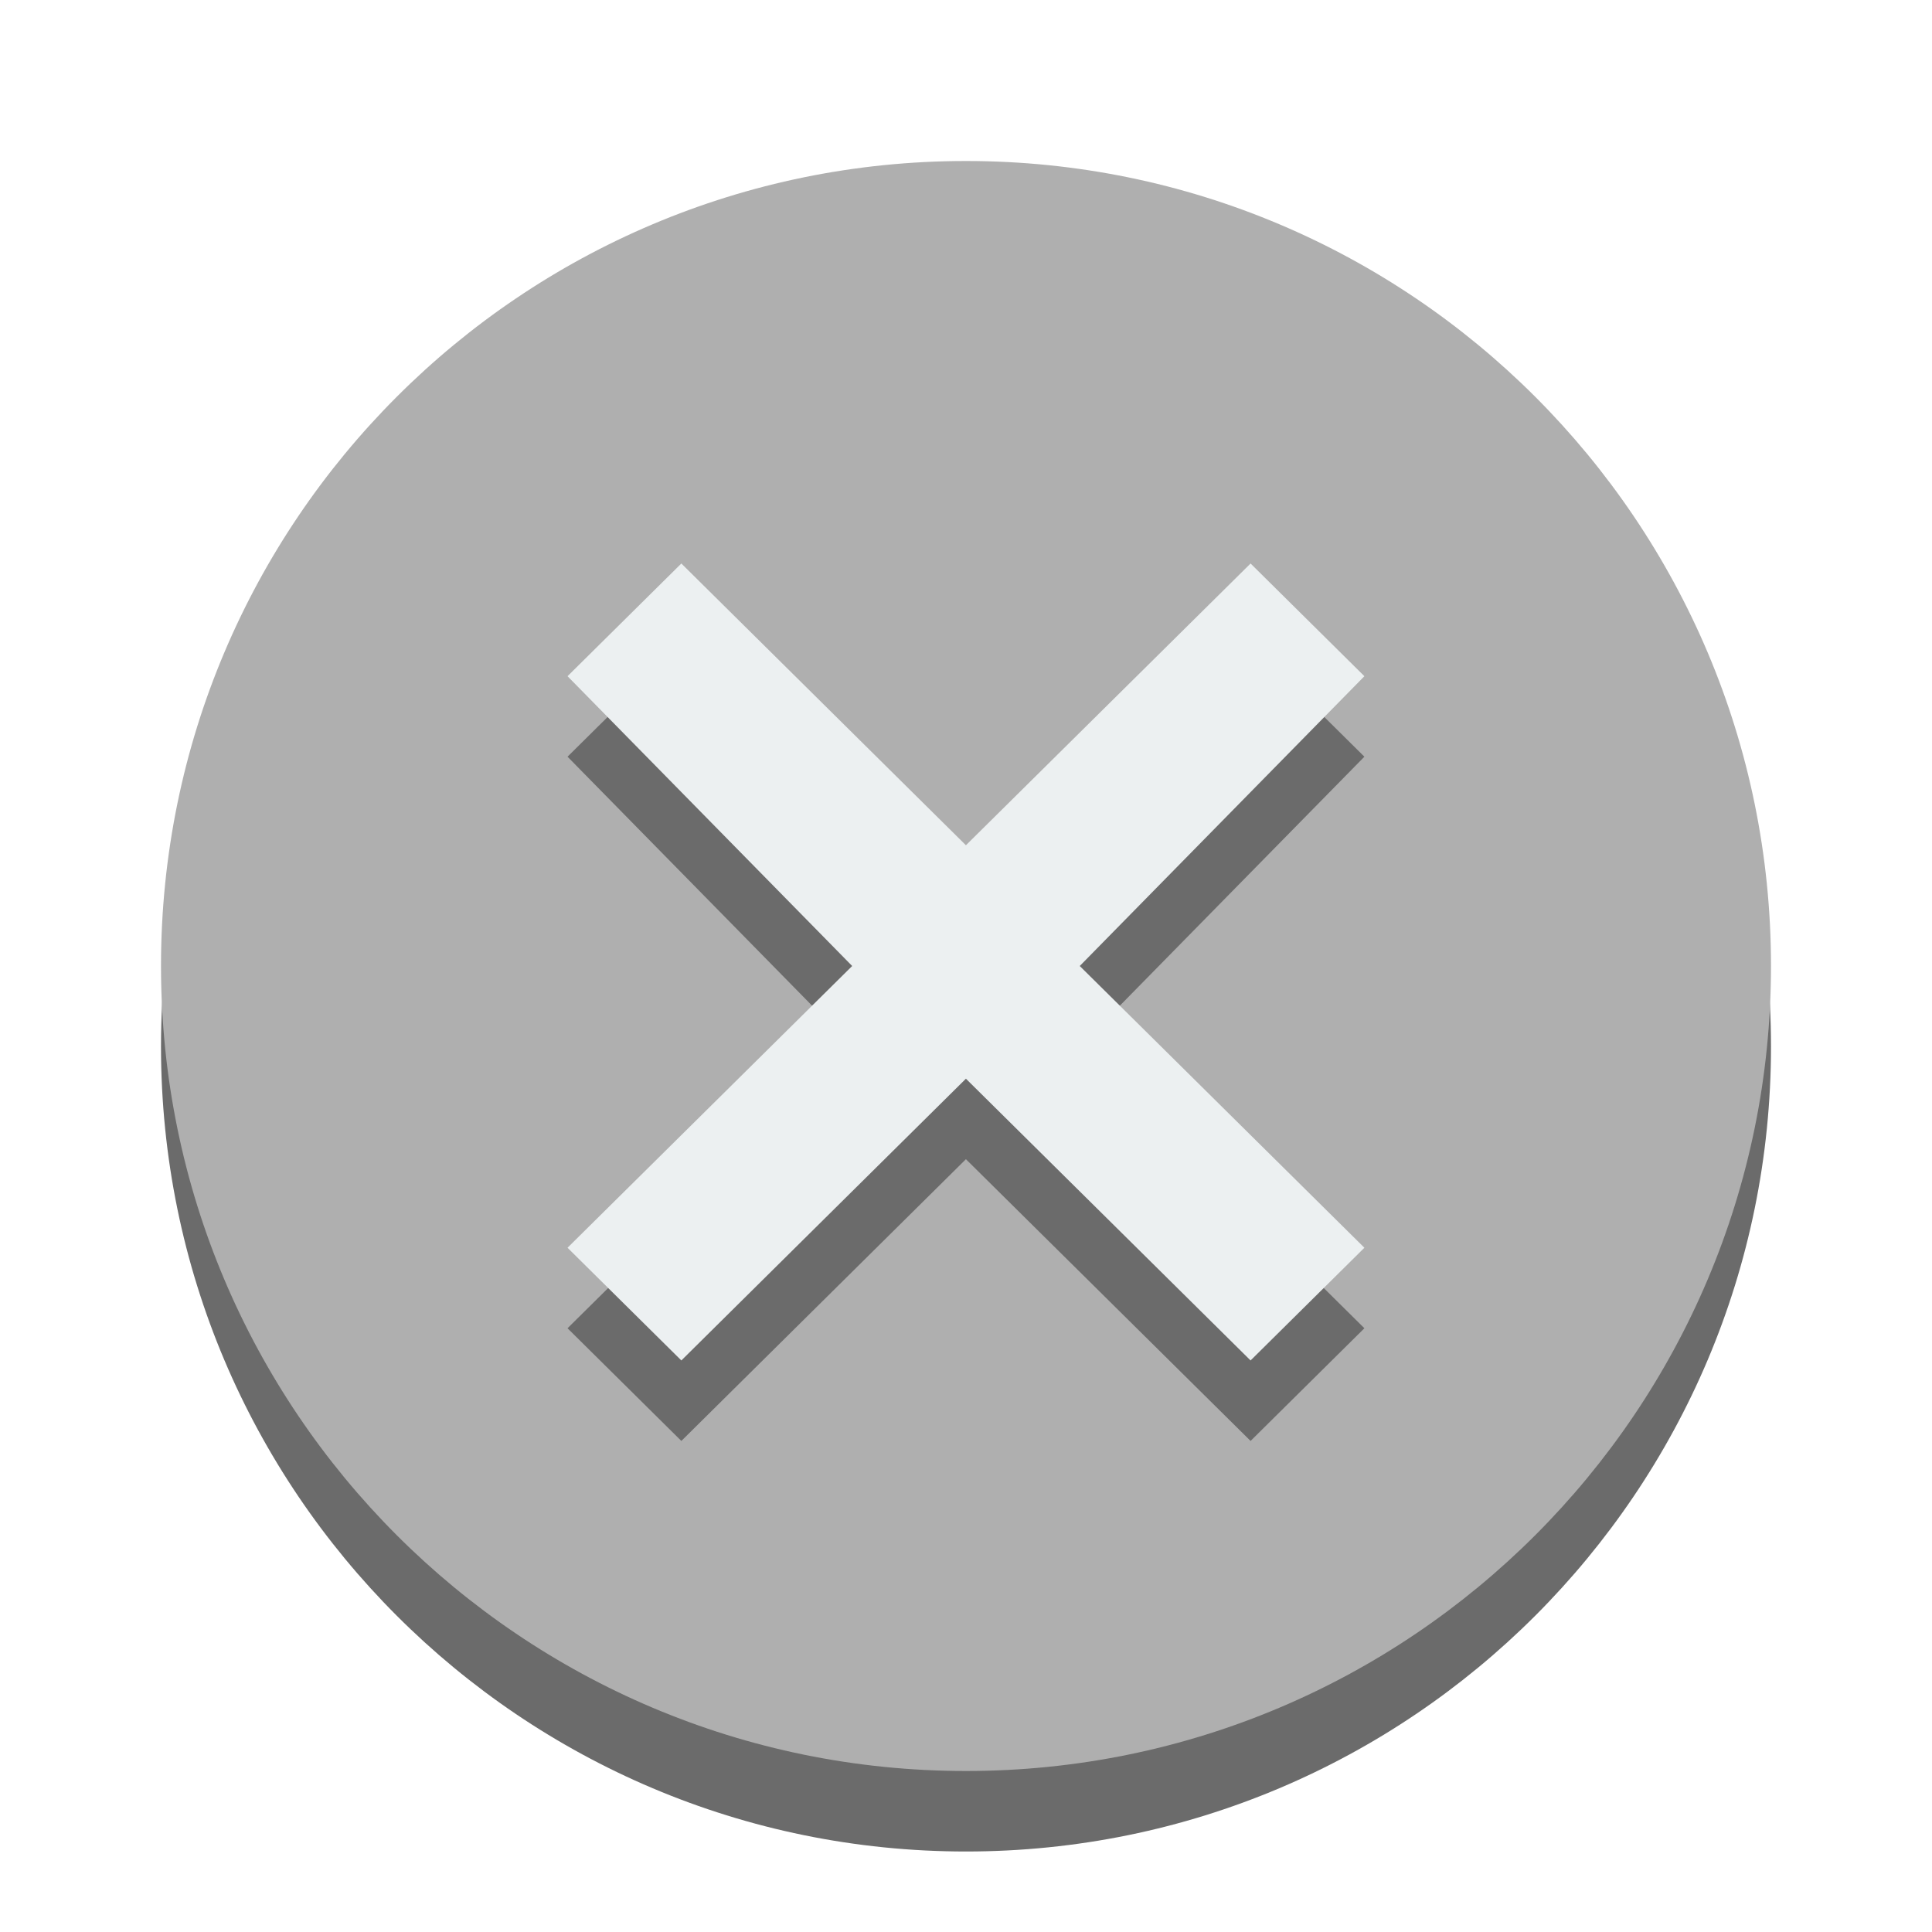
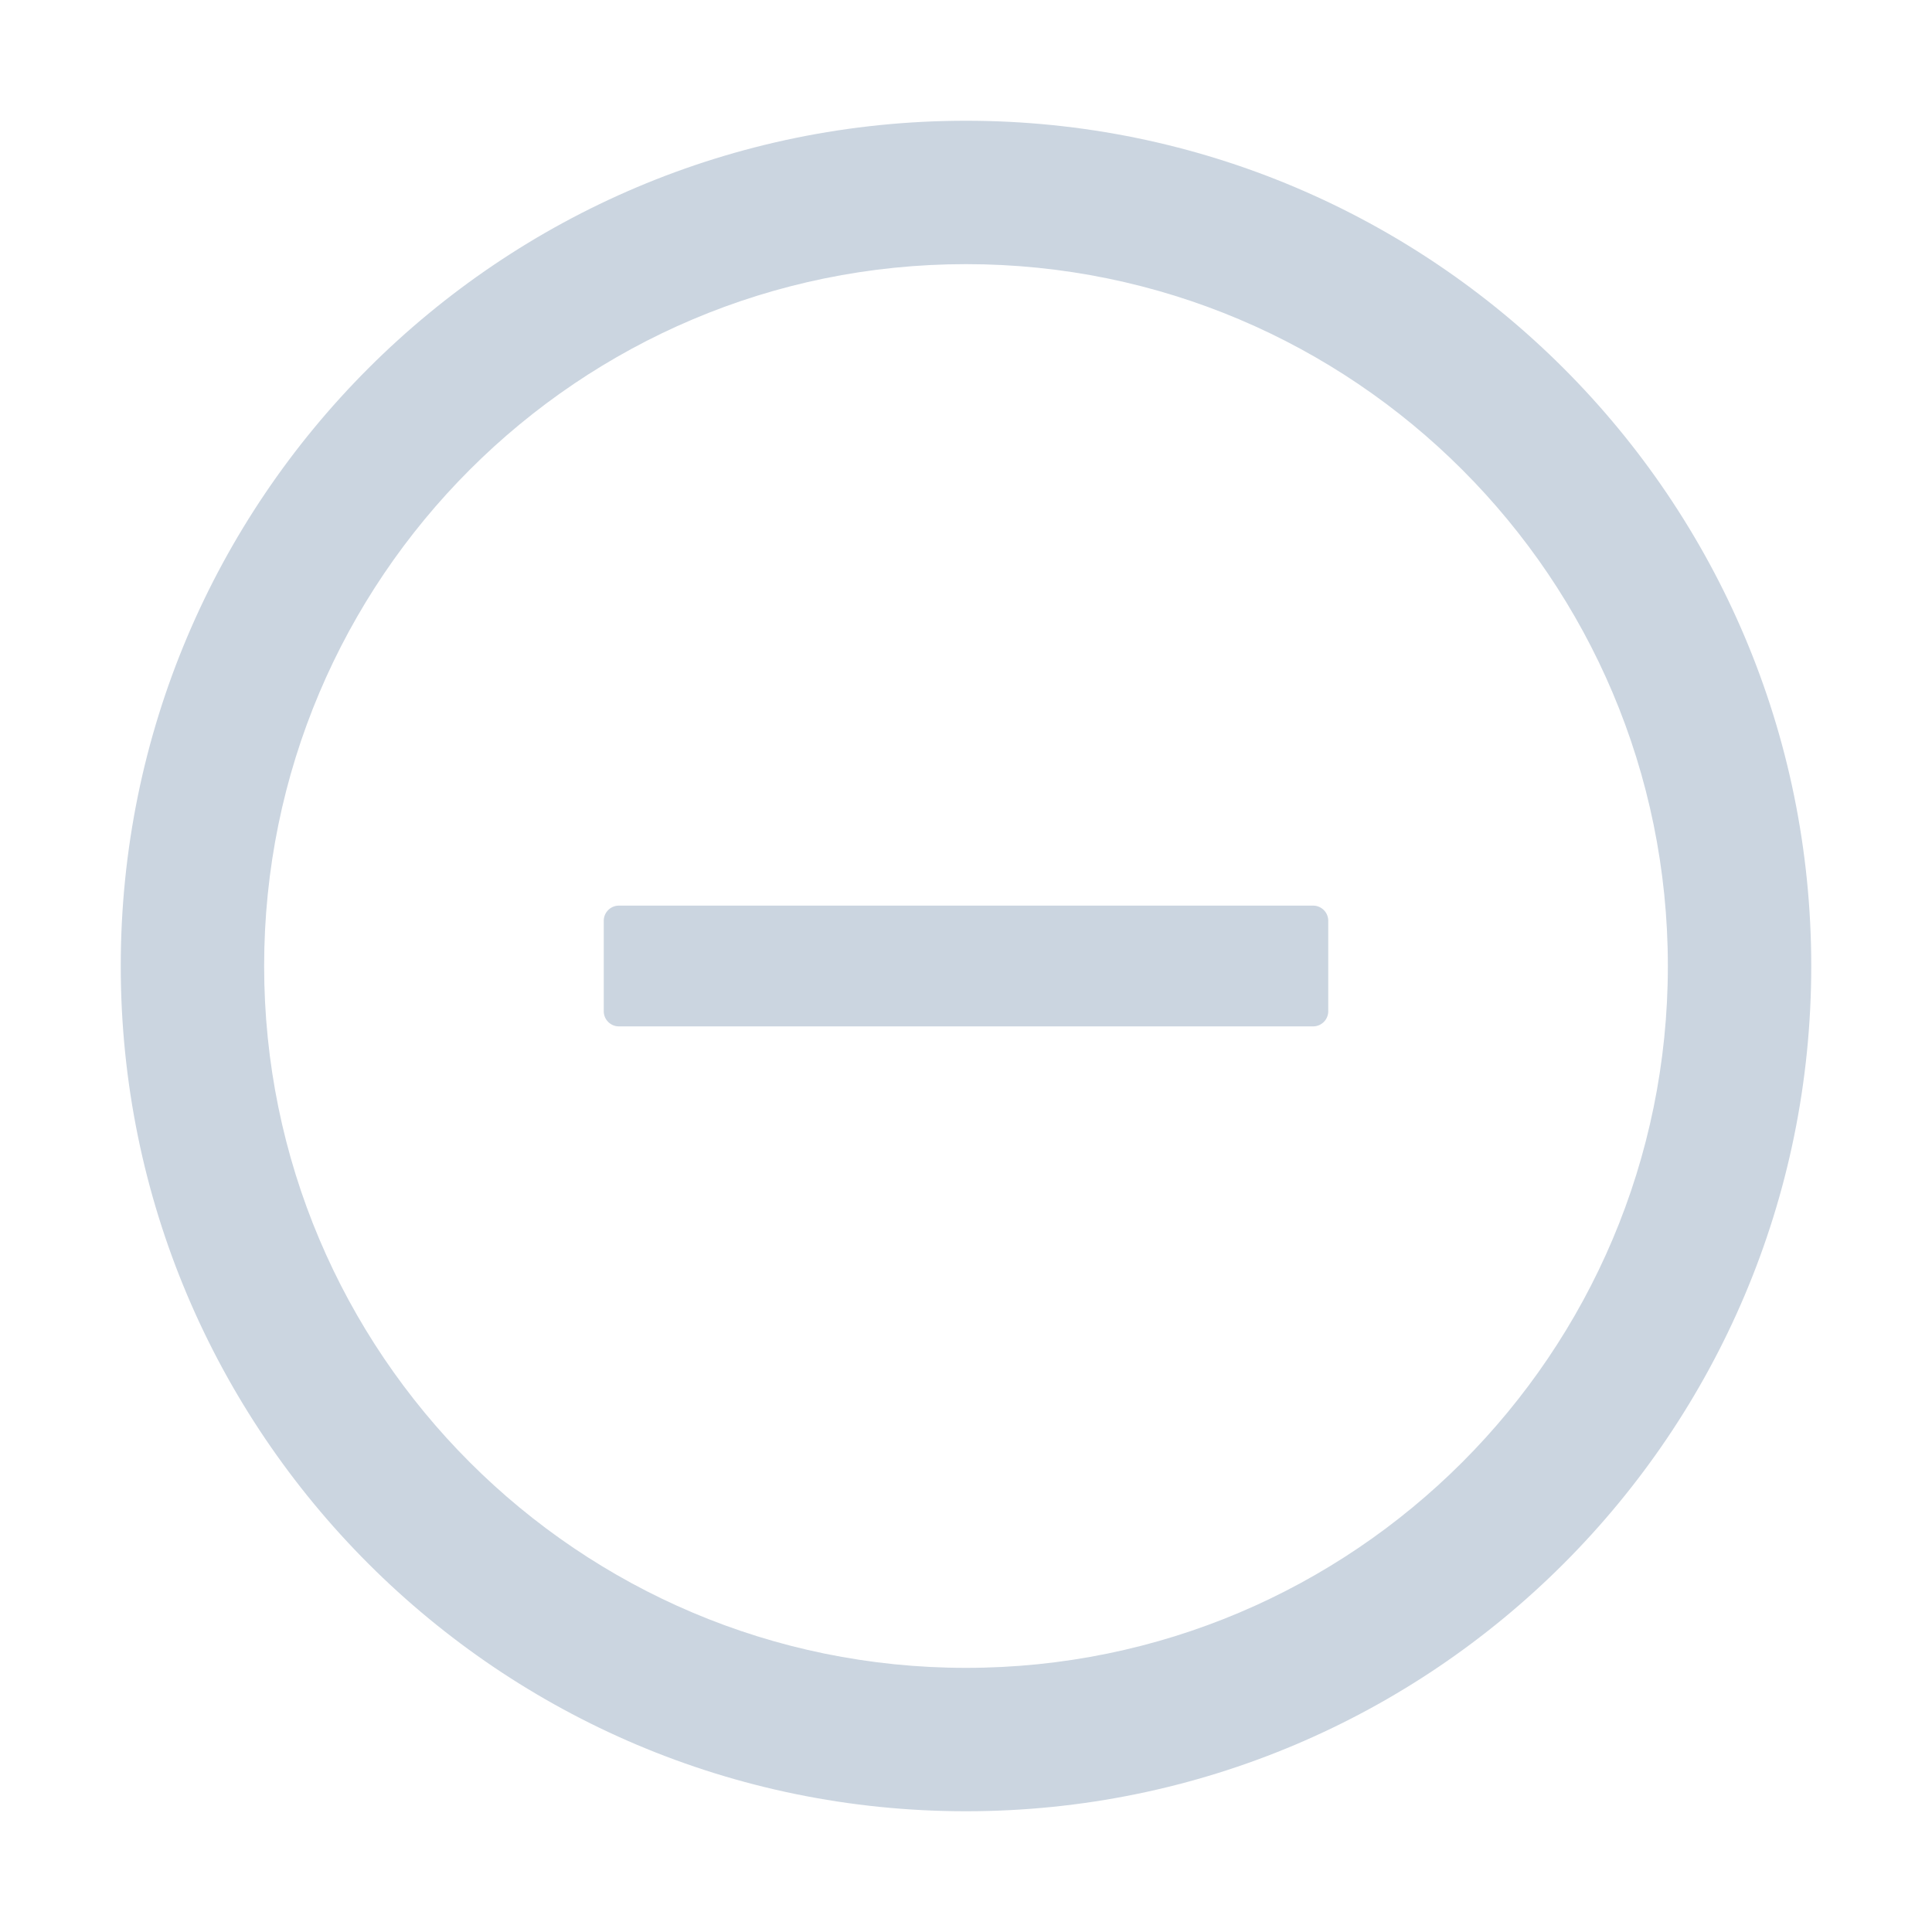
- <svg xmlns="http://www.w3.org/2000/svg" width="24" height="24">
-   <g>
-     <rect fill="none" id="canvas_background" height="402" width="582" y="-1" x="-1" />
-   </g>
-   <g>
-     <path id="svg_2" fill="#6b6b6b" d="m22,13c0,5.523 -4.477,10 -10,10c-5.523,0 -10,-4.477 -10,-10c0,-5.523 4.477,-10 10,-10c5.523,0 10,4.477 10,10z" />
-     <path id="svg_3" fill="#afafaf" d="m22,12c0,5.523 -4.477,10 -10,10c-5.523,0 -10,-4.477 -10,-10c0,-5.523 4.477,-10 10,-10c5.523,0 10,4.477 10,10z" />
-     <path id="svg_4" fill="#6b6b6b" d="m7.05,9.4l3.536,3.6l-3.536,3.5l1.414,1.4l3.535,-3.5l3.536,3.5l1.414,-1.4l-3.536,-3.5l3.536,-3.6l-1.414,-1.4l-3.536,3.5l-3.535,-3.5l-1.414,1.4z" />
-     <path id="svg_5" fill="#ecf0f1" d="m7.05,8.4l3.536,3.6l-3.536,3.5l1.414,1.4l3.535,-3.5l3.536,3.5l1.414,-1.4l-3.536,-3.5l3.536,-3.6l-1.414,-1.4l-3.536,3.5l-3.535,-3.5l-1.414,1.4z" />
-   </g>
+ <svg xmlns="http://www.w3.org/2000/svg" width="1024" height="1024" preserveAspectRatio="xMidYMid meet" viewBox="0 0 1024 1024" style="-ms-transform: rotate(360deg); -webkit-transform: rotate(360deg); transform: rotate(360deg);">
+   <path d="M696 480H328c-4.4 0-8 3.6-8 8v48c0 4.4 3.6 8 8 8h368c4.4 0 8-3.6 8-8v-48c0-4.4-3.6-8-8-8z" fill="#cbd5e0" />
+   <path d="M512 64C264.6 64 64 264.6 64 512s200.6 448 448 448 448-200.6 448-448S759.4 64 512 64zm0 820c-205.4 0-372-166.6-372-372s166.6-372 372-372 372 166.6 372 372-166.6 372-372 372z" fill="#cbd5e0" />
+   <rect x="0" y="0" width="1024" height="1024" fill="rgba(0, 0, 0, 0)" />
</svg>
